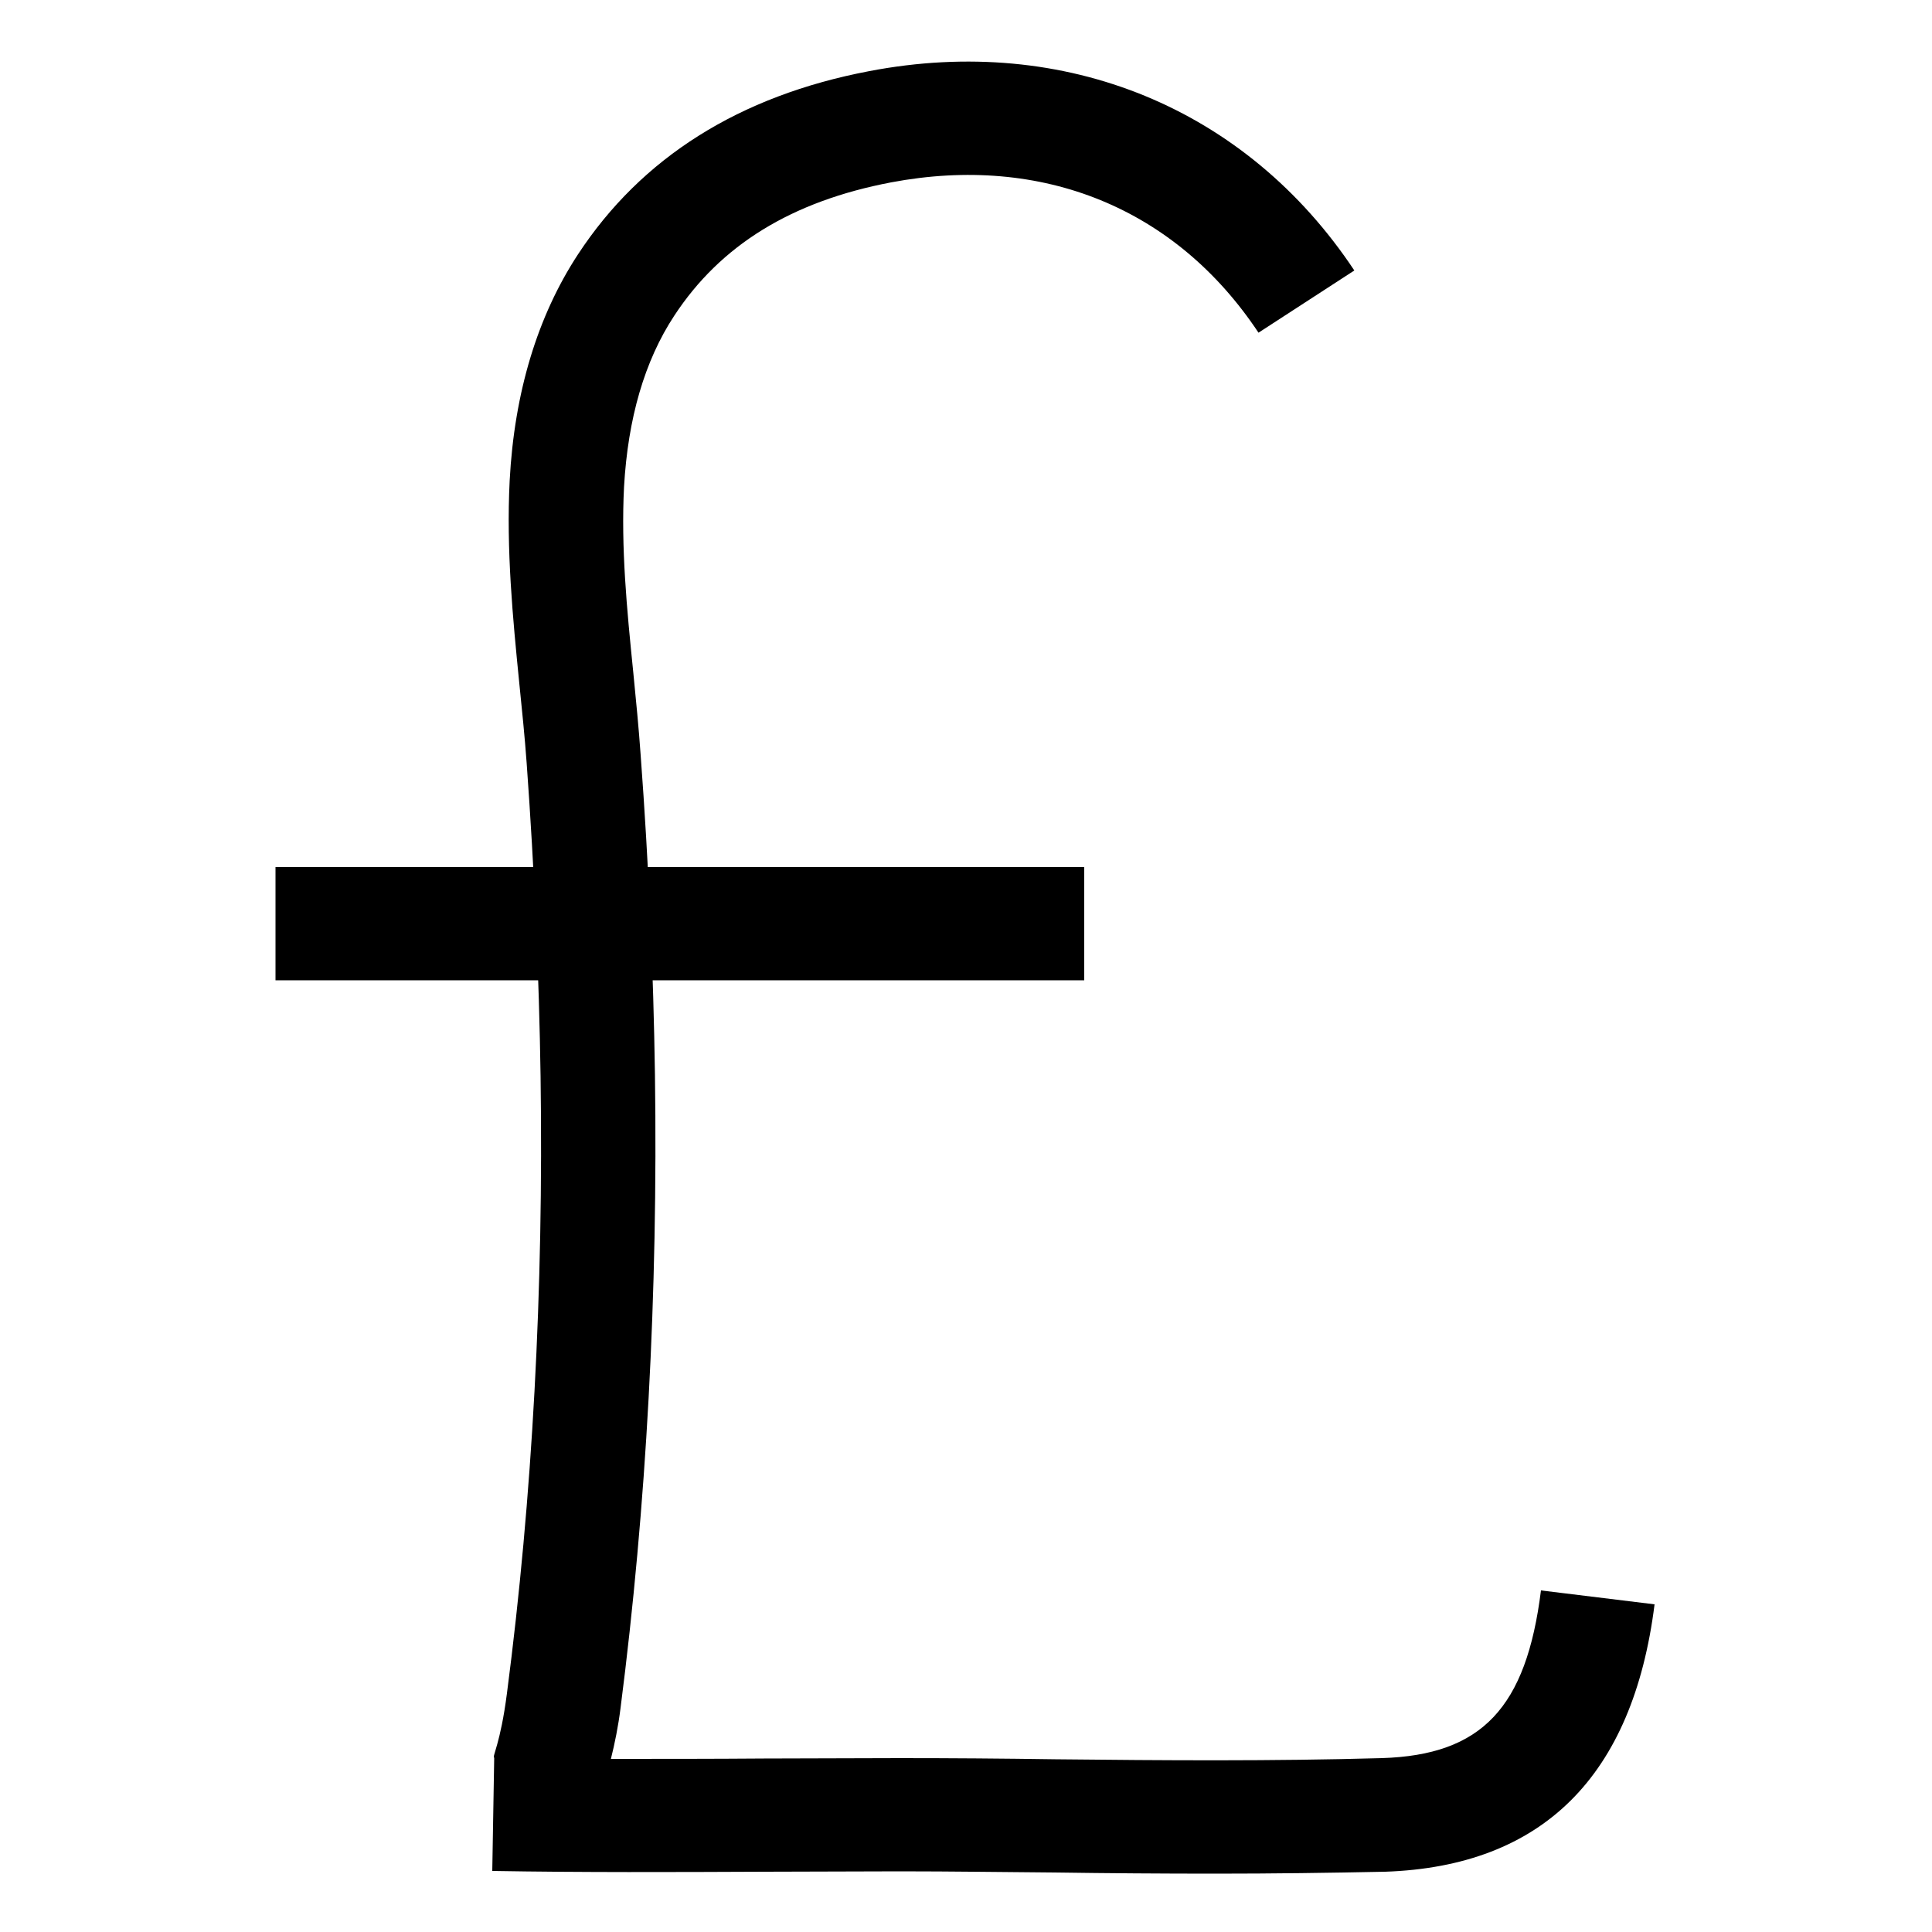
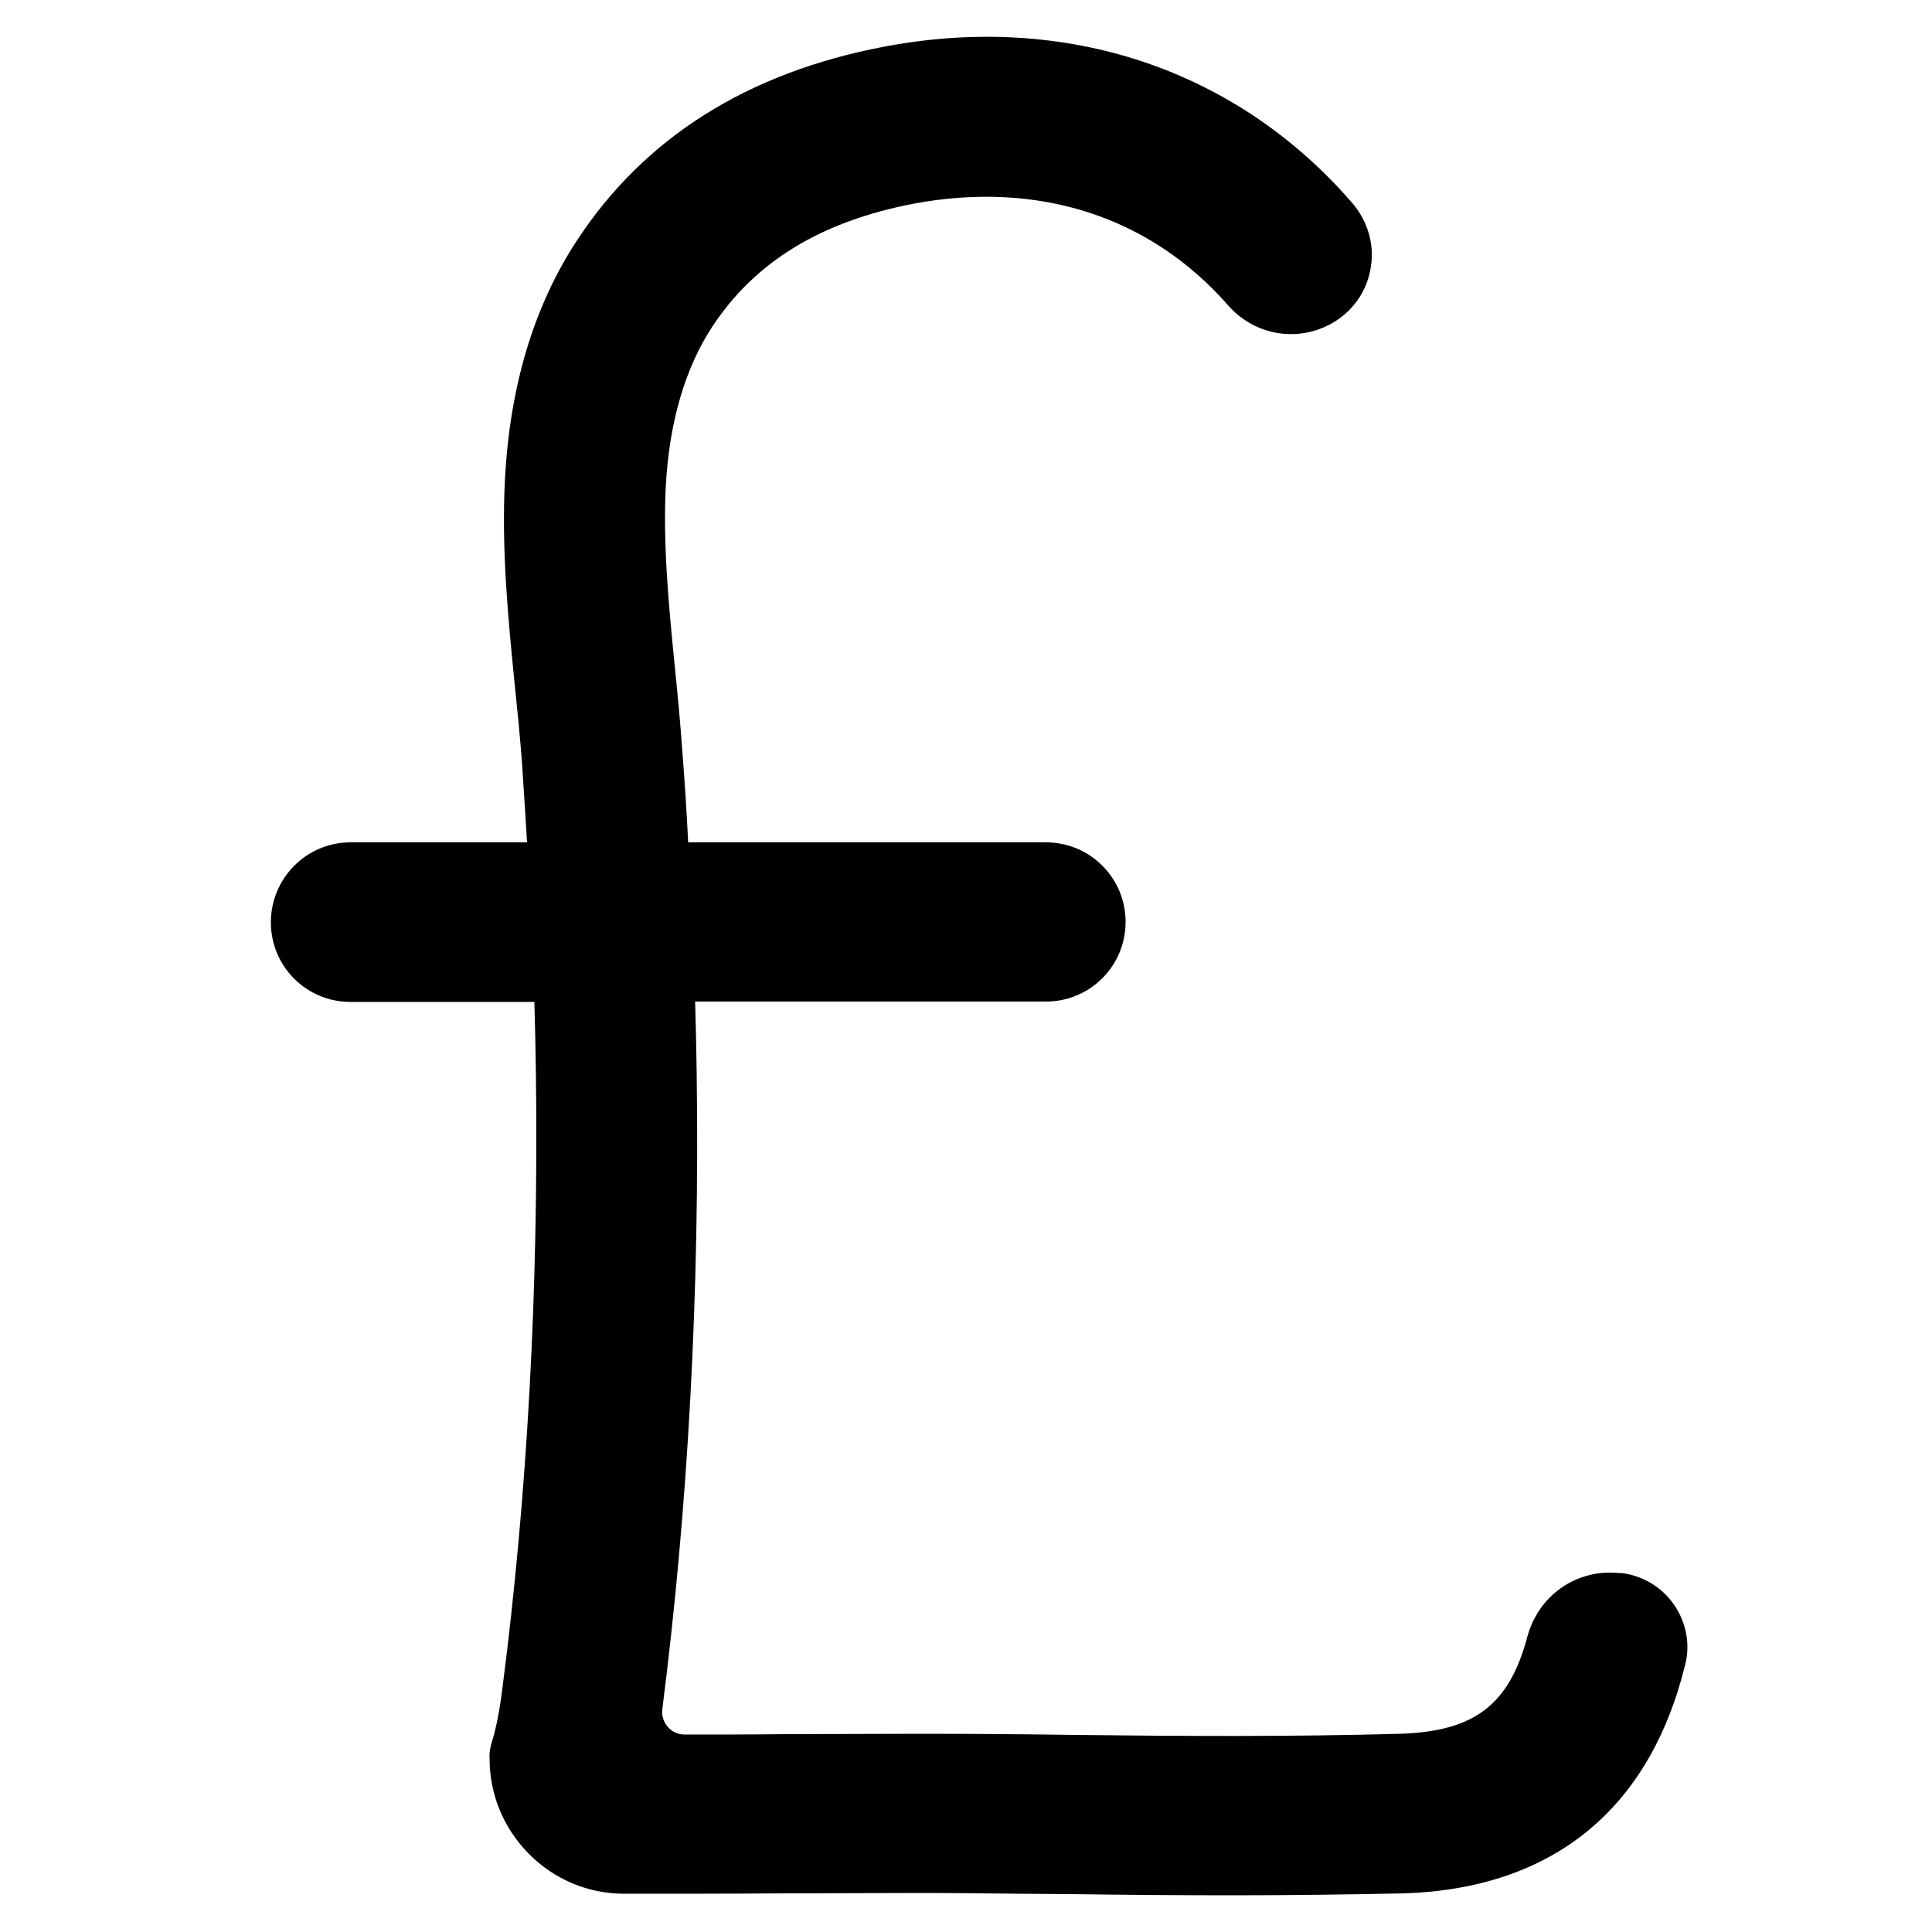
<svg xmlns="http://www.w3.org/2000/svg" viewBox="0 0 500 500">
-   <path d="M314.7 484.9c-14 0-27.9-.1-41.8-.3-13.4-.1-26.7-.3-40-.3l-35 .1c-23.5.1-47.1.2-70.5-.2l.5-29.3c-.6-.3 1.6-3.5 3.3-16.7 6.6-50.7 9.5-104.4 8.7-159.7-.4-26-1.6-53.3-3.6-81-.5-6.9-1.2-13.7-1.9-20.6-1.7-17-3.4-34.6-2.5-52.5 1.2-22.8 7.2-42.6 17.7-58.6 16.4-25 41.7-41 75.4-47.4C275.7 8.7 322.6 28 350.5 70l-24.8 16.1c-21.4-32.2-55.9-46.3-95.1-38.9-25.7 4.9-44.1 16.2-56.1 34.5-7.7 11.7-12 26.6-13 44.3-.8 15.7.7 31.4 2.4 48.1.7 7.1 1.4 14.2 1.9 21.3 2.1 28.3 3.3 56.1 3.7 82.7.8 56.7-2.2 111.8-8.9 163.9-.6 4.8-1.5 9.2-2.5 13.2 13.2 0 26.4 0 39.6-.1l35.1-.1c13.4 0 26.9.1 40.3.3 28.1.3 56.3.5 84.5-.3 25.9-.8 37.4-13 41.2-43.4l29.4 3.6c-5.6 44.5-29 67.8-69.7 69.2-14.5.3-29.2.5-43.8.5z" />
-   <path d="M71.3 224.4h209.3v29.3H71.3z" />
+   <path d="M319.5 490.5c-14 0-28-.1-41.9-.3-4.5 0-9-.1-13.5-.1-8.7-.1-17.6-.2-26.4-.2l-35 .1c-13.7.1-27.6.1-41.1.1-9.4 0-18.2-3.7-24.8-10.4-6.5-6.6-10.1-15.3-10.1-24.6-.1-1.2.1-2.5.5-4 .6-1.9 1.8-6 2.8-14 6.5-50.2 9.4-103.7 8.7-158.8-.1-6-.2-12.4-.4-19H90.7c-11.4 0-20.6-9.2-20.6-20.6S79.3 218 90.7 218h45.7c-.4-7-.9-13.9-1.3-20.5-.5-6.5-1.1-12.8-1.8-19.5l-.1-.9c-1.6-16.2-3.5-34.7-2.5-53.4 1.3-23.9 7.5-44.6 18.7-61.6 17.4-26.5 44.1-43.3 79.3-50 47.1-9 91.4 5.8 121.4 40.6 3.8 4.5 5.6 10.4 4.7 16.2-.8 5.8-4.1 10.9-9 14.1-9 5.8-20.7 4.2-27.9-3.9-20.2-23.1-49.1-32.4-81.4-26.4-24 4.6-41.1 15-52.2 31.9-7 10.7-11.1 24.6-12 41.3-.7 14.7.6 29.4 2.4 47.2.7 7 1.4 14.3 1.9 21.5.6 7.6 1.1 15.4 1.5 23.4h92.6c11.4 0 20.6 9.2 20.6 20.6s-9.2 20.6-20.6 20.6h-90.8c.2 6.4.3 12.5.4 18.4.8 56.9-2.2 112.3-8.9 164.8-.2 1.6.3 3.2 1.4 4.5 1.1 1.3 2.7 2 4.4 2 8.3 0 17 0 25.3-.1l35.2-.1c13.5 0 27.1.1 40.4.3 27.1.3 55.9.5 84.2-.3 19.3-.6 28.3-7.5 33-25.2 2.9-10.7 12.8-17.5 23.6-16.4h.8c5.5.7 10.5 3.7 13.6 8.3 3.1 4.5 4.2 10.2 2.8 15.5-9.2 37.4-34.3 57.8-72.6 59.1-14.6.3-29.4.5-44 .5z" />
</svg>
